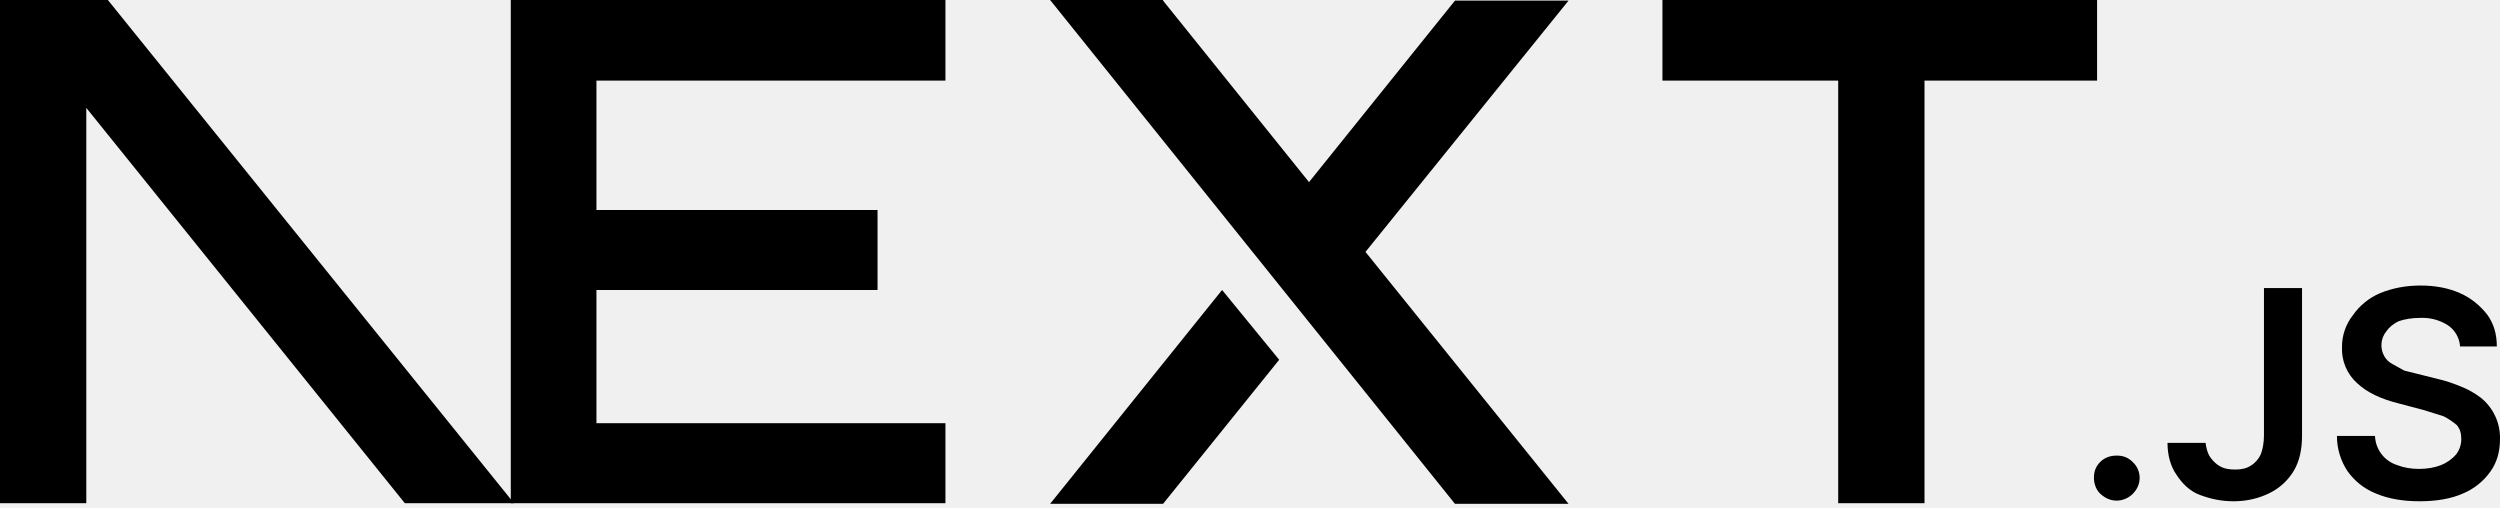
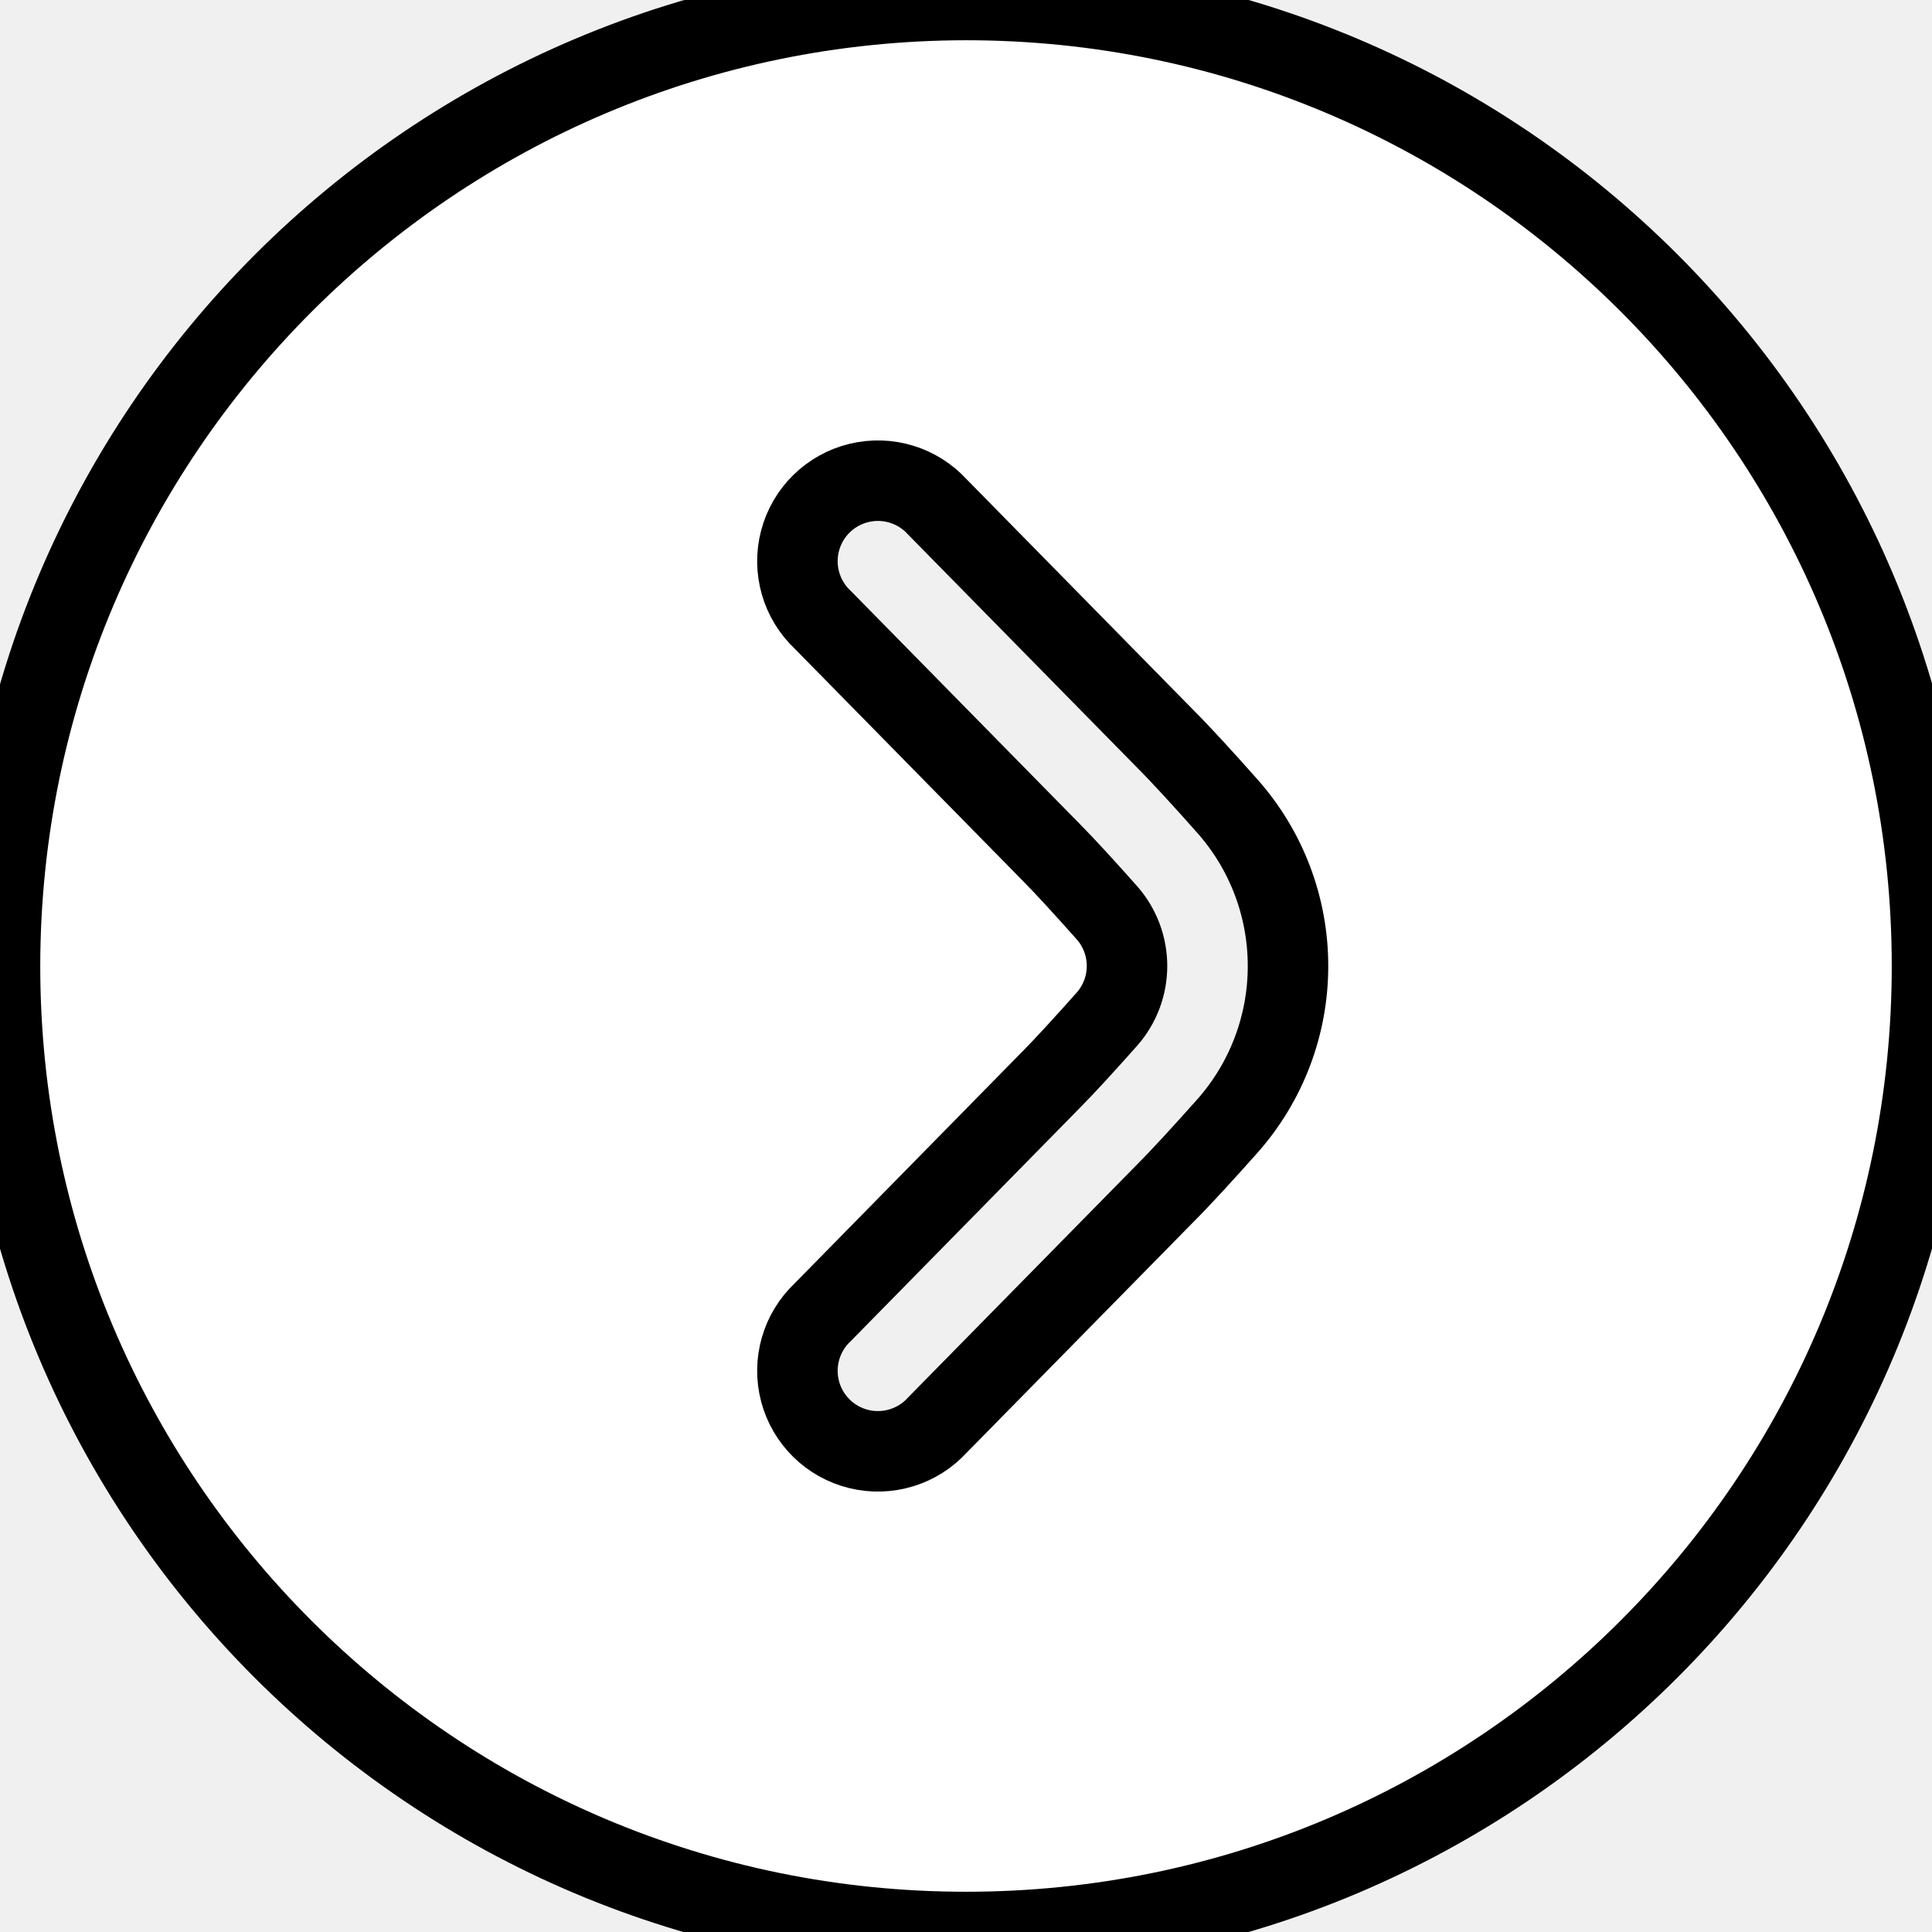
- <svg xmlns="http://www.w3.org/2000/svg" fill="none" viewBox="0 0 394 80">
-   <path fill="#000" d="M262 0h68.5v12.7h-27.2v66.6h-13.6V12.7H262V0ZM149 0v12.7H94v20.4h44.3v12.6H94v21h55v12.6H80.5V0h68.7zm34.3 0h-17.8l63.8 79.4h17.9l-32-39.7 32-39.6h-17.9l-23 28.6-23-28.6zm18.3 56.7-9-11-27.1 33.7h17.8l18.3-22.7z" />
-   <path fill="#000" d="M81 79.3 17 0H0v79.3h13.6V17l50.2 62.3H81Zm252.6-.4c-1 0-1.8-.4-2.5-1s-1.1-1.6-1.1-2.6.3-1.8 1-2.5 1.6-1 2.6-1 1.8.3 2.5 1a3.4 3.4 0 0 1 .6 4.3 3.7 3.7 0 0 1-3 1.8zm23.2-33.5h6v23.3c0 2.1-.4 4-1.3 5.5a9.1 9.1 0 0 1-3.8 3.5c-1.6.8-3.5 1.3-5.7 1.3-2 0-3.7-.4-5.3-1s-2.8-1.8-3.7-3.2c-.9-1.3-1.4-3-1.4-5h6c.1.8.3 1.6.7 2.2s1 1.2 1.6 1.5c.7.4 1.5.5 2.4.5 1 0 1.8-.2 2.4-.6a4 4 0 0 0 1.6-1.8c.3-.8.5-1.8.5-3V45.5zm30.9 9.1a4.4 4.4 0 0 0-2-3.3 7.5 7.5 0 0 0-4.3-1.1c-1.3 0-2.4.2-3.3.5-.9.4-1.6 1-2 1.6a3.5 3.5 0 0 0-.3 4c.3.5.7.9 1.3 1.2l1.8 1 2 .5 3.2.8c1.3.3 2.5.7 3.7 1.2a13 13 0 0 1 3.2 1.8 8.1 8.1 0 0 1 3 6.5c0 2-.5 3.7-1.5 5.1a10 10 0 0 1-4.4 3.5c-1.8.8-4.1 1.2-6.8 1.2-2.6 0-4.9-.4-6.8-1.2-2-.8-3.4-2-4.5-3.5a10 10 0 0 1-1.7-5.6h6a5 5 0 0 0 3.5 4.6c1 .4 2.2.6 3.4.6 1.3 0 2.5-.2 3.5-.6 1-.4 1.8-1 2.4-1.7a4 4 0 0 0 .8-2.4c0-.9-.2-1.6-.7-2.2a11 11 0 0 0-2.1-1.4l-3.2-1-3.8-1c-2.8-.7-5-1.7-6.6-3.2a7.2 7.2 0 0 1-2.4-5.7 8 8 0 0 1 1.7-5 10 10 0 0 1 4.3-3.5c2-.8 4-1.2 6.4-1.2 2.3 0 4.4.4 6.2 1.2 1.8.8 3.2 2 4.3 3.4 1 1.4 1.5 3 1.5 5h-5.8z" />
+ <svg xmlns="http://www.w3.org/2000/svg" fill="white" id="arrow-circle-down" viewBox="0 0 24 24" width="512" height="512">
+   <path stroke="black" d="M0,12A12,12,0,1,0,12,0,12.013,12.013,0,0,0,0,12Zm16,0a2.993,2.993,0,0,1-.752,1.987c-.291.327-.574.637-.777.84L11.647,17.7a1,1,0,1,1-1.426-1.4L13.05,13.42c.187-.188.441-.468.7-.759a1,1,0,0,0,0-1.323c-.258-.29-.512-.57-.693-.752L10.221,7.7a1,1,0,1,1,1.426-1.4l2.829,2.879c.2.2.48.507.769.833A2.99,2.99,0,0,1,16,12Z" />
</svg>
